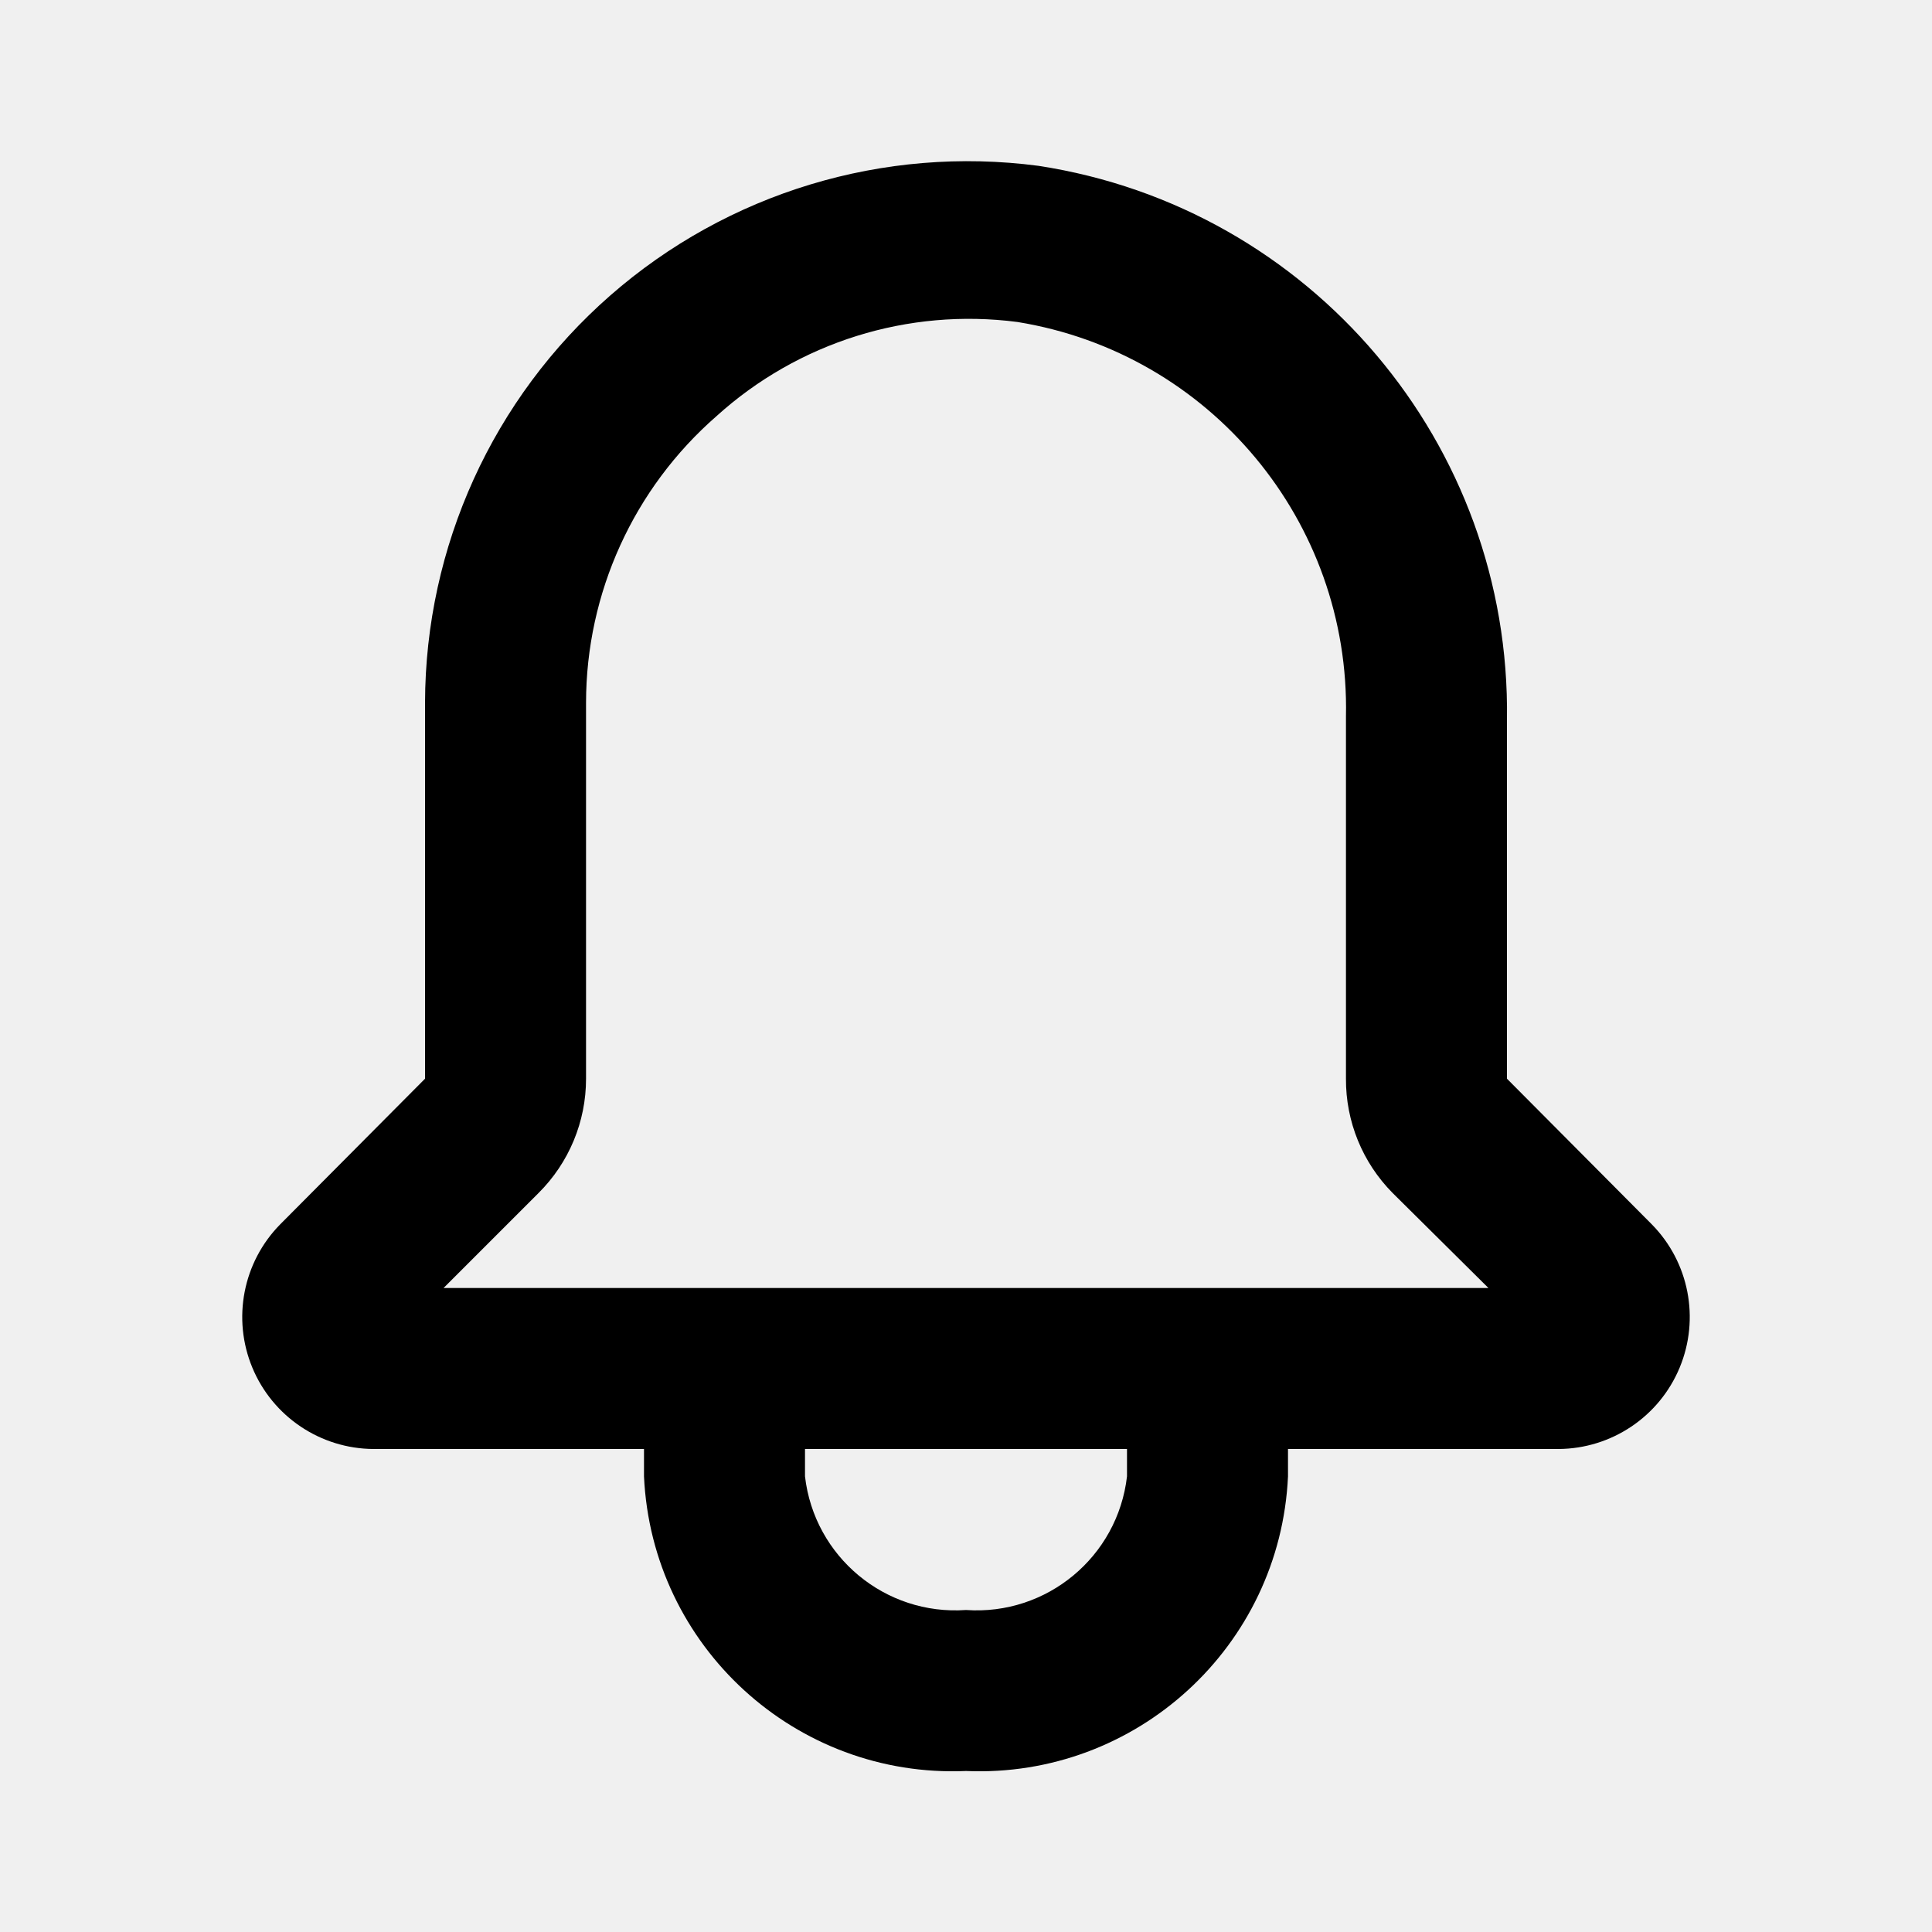
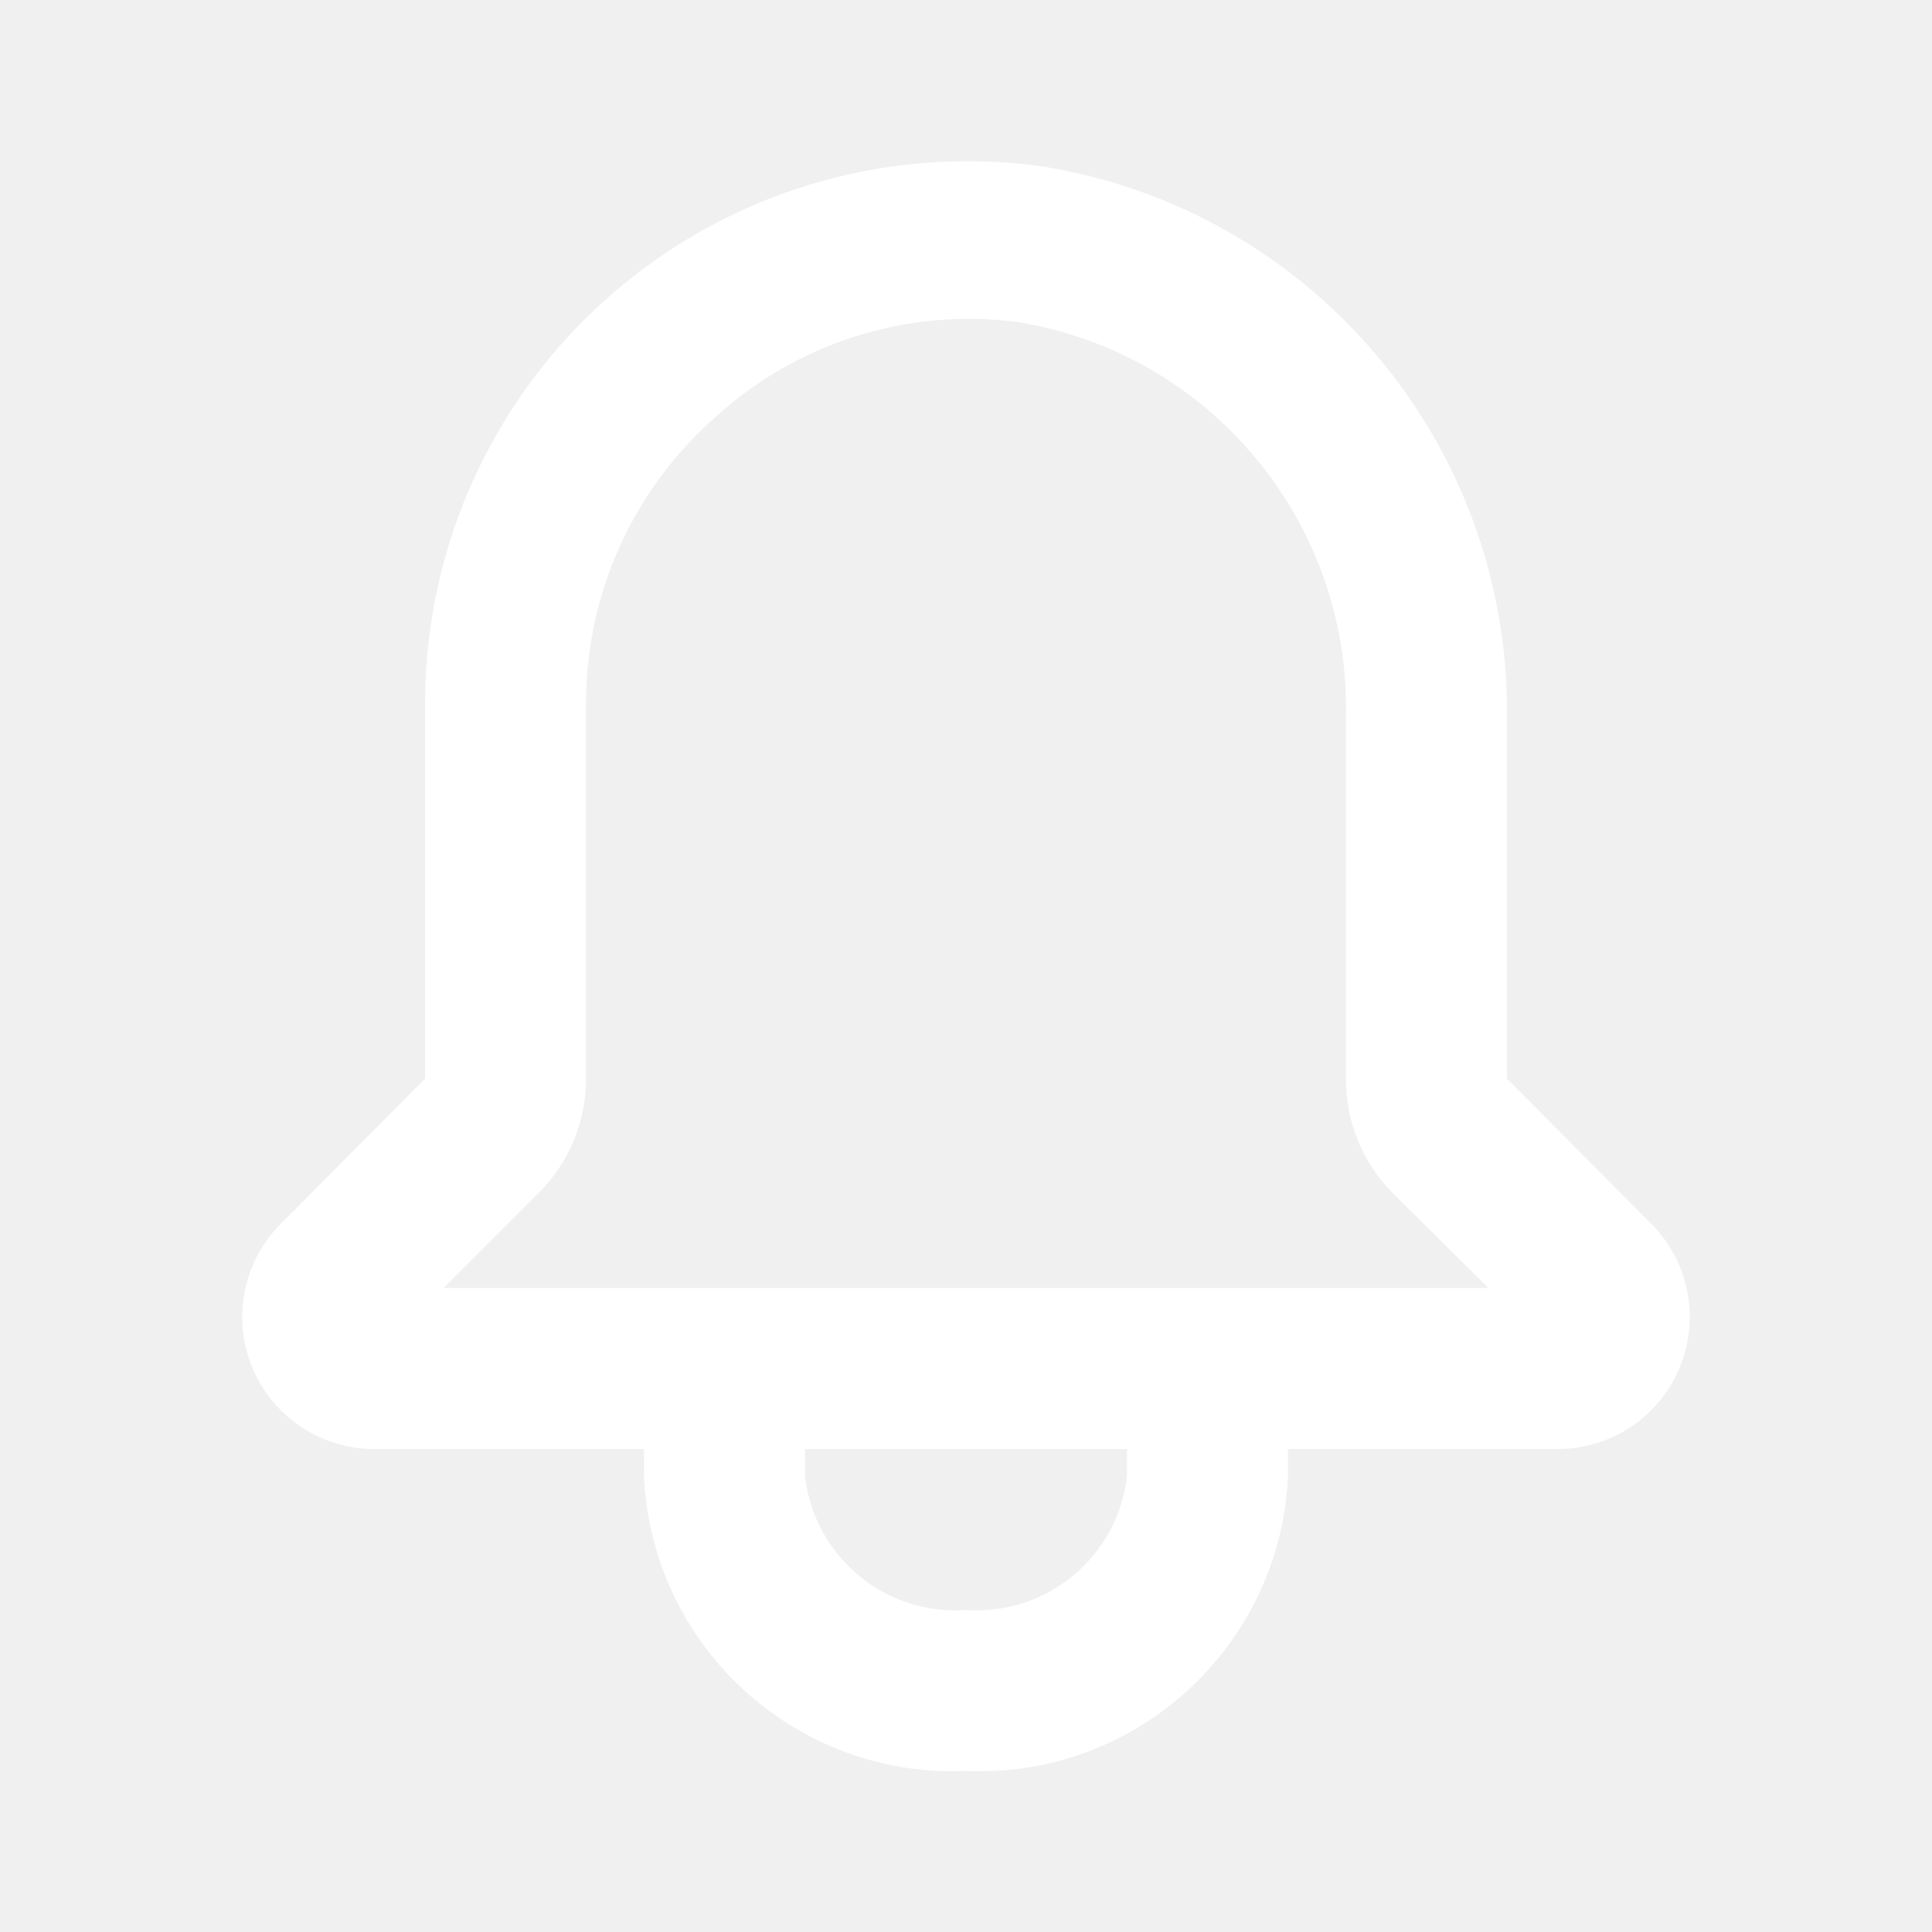
<svg xmlns="http://www.w3.org/2000/svg" viewBox="0 0 24 24">
  <g data-name="Layer 2">
    <g data-name="bell">
      <rect width="24" height="24" opacity="0" />
-       <path d="M20.52 15.21l-1.8-1.81V8.94a6.86 6.86 0 0 0-5.82-6.88 6.74 6.74 0 0 0-7.62 6.67v4.67l-1.8 1.81A1.64 1.64 0 0 0 4.64 18H8v.34A3.84 3.84 0 0 0 12 22a3.84 3.84 0 0 0 4-3.66V18h3.36a1.64 1.64 0 0 0 1.16-2.79zM14 18.34A1.88 1.88 0 0 1 12 20a1.88 1.88 0 0 1-2-1.66V18h4zM5.51 16l1.18-1.18a2 2 0 0 0 .59-1.42V8.73A4.73 4.73 0 0 1 8.9 5.17 4.67 4.67 0 0 1 12.64 4a4.86 4.86 0 0 1 4.08 4.9v4.5a2 2 0 0 0 .58 1.42L18.49 16z" />
+       <path fill="white" d="M20.52 15.21l-1.8-1.81V8.94a6.86 6.86 0 0 0-5.82-6.88 6.74 6.74 0 0 0-7.62 6.67v4.67l-1.8 1.81A1.64 1.64 0 0 0 4.64 18H8v.34A3.84 3.84 0 0 0 12 22a3.84 3.84 0 0 0 4-3.66V18h3.36a1.64 1.64 0 0 0 1.16-2.79zM14 18.34A1.88 1.88 0 0 1 12 20a1.88 1.88 0 0 1-2-1.66V18h4zM5.51 16l1.18-1.18a2 2 0 0 0 .59-1.42V8.73A4.73 4.73 0 0 1 8.9 5.17 4.67 4.67 0 0 1 12.64 4a4.86 4.86 0 0 1 4.08 4.9v4.5a2 2 0 0 0 .58 1.42L18.49 16z" />
    </g>
  </g>
</svg>
